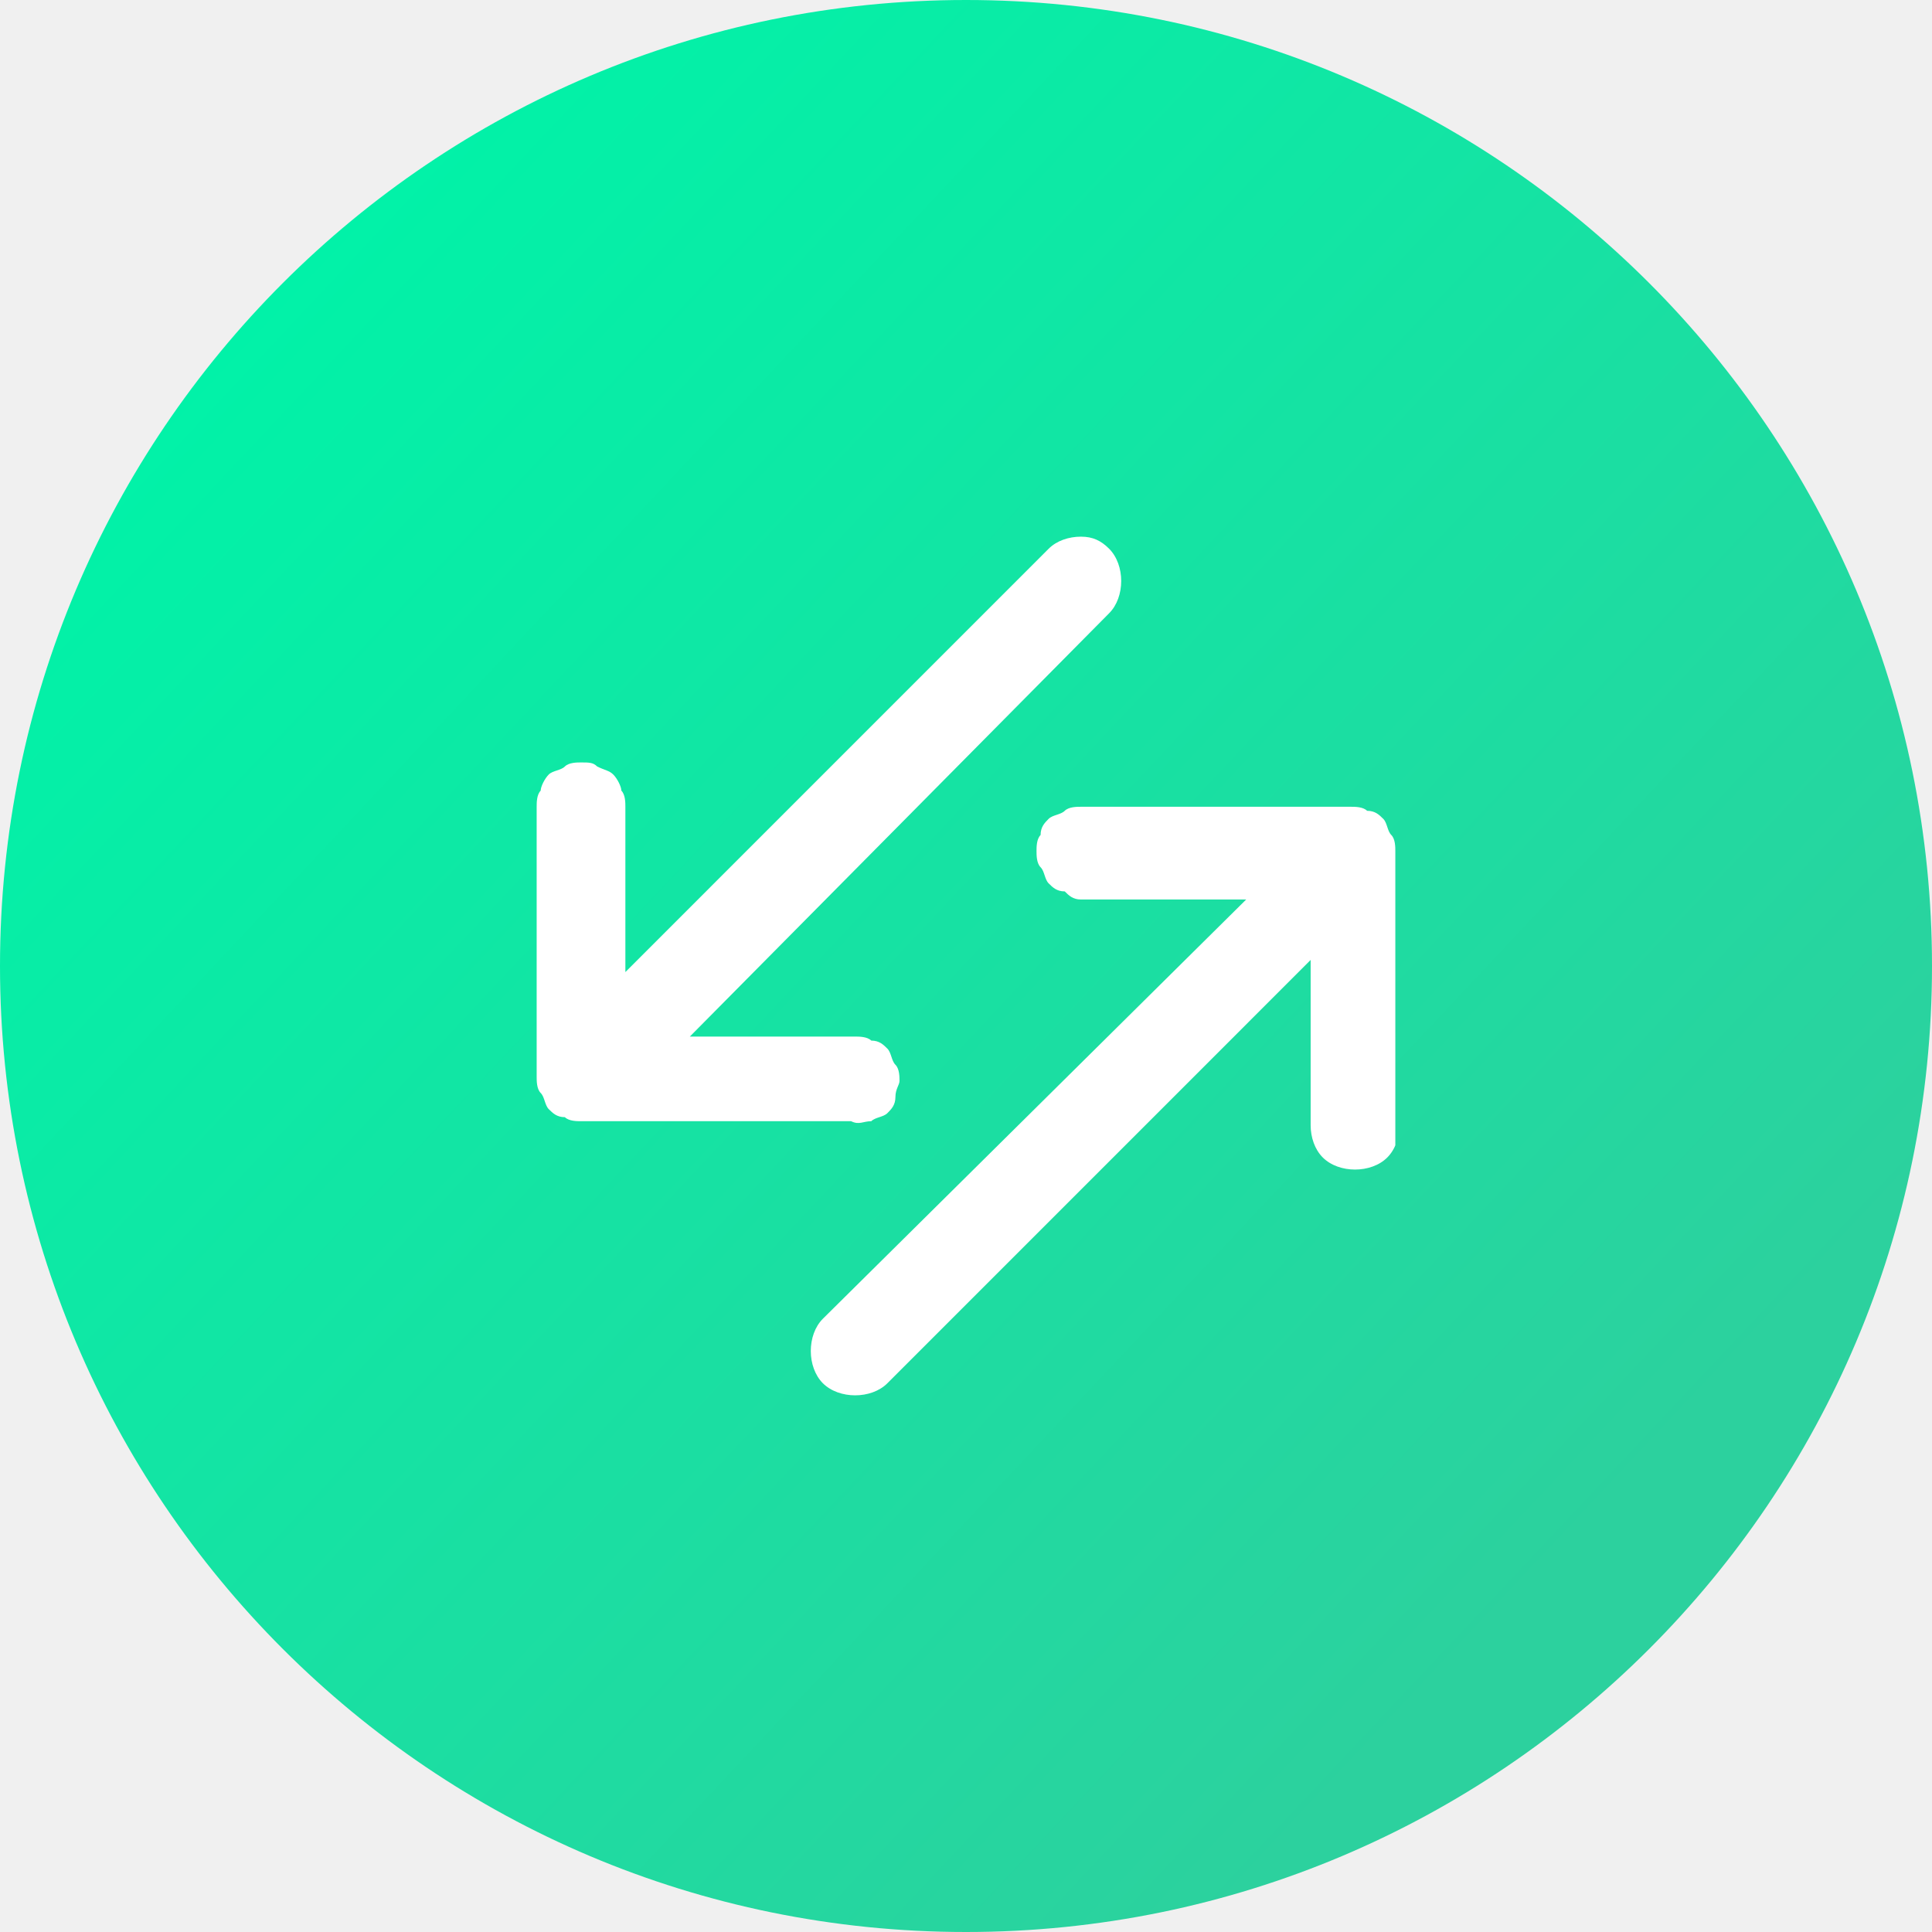
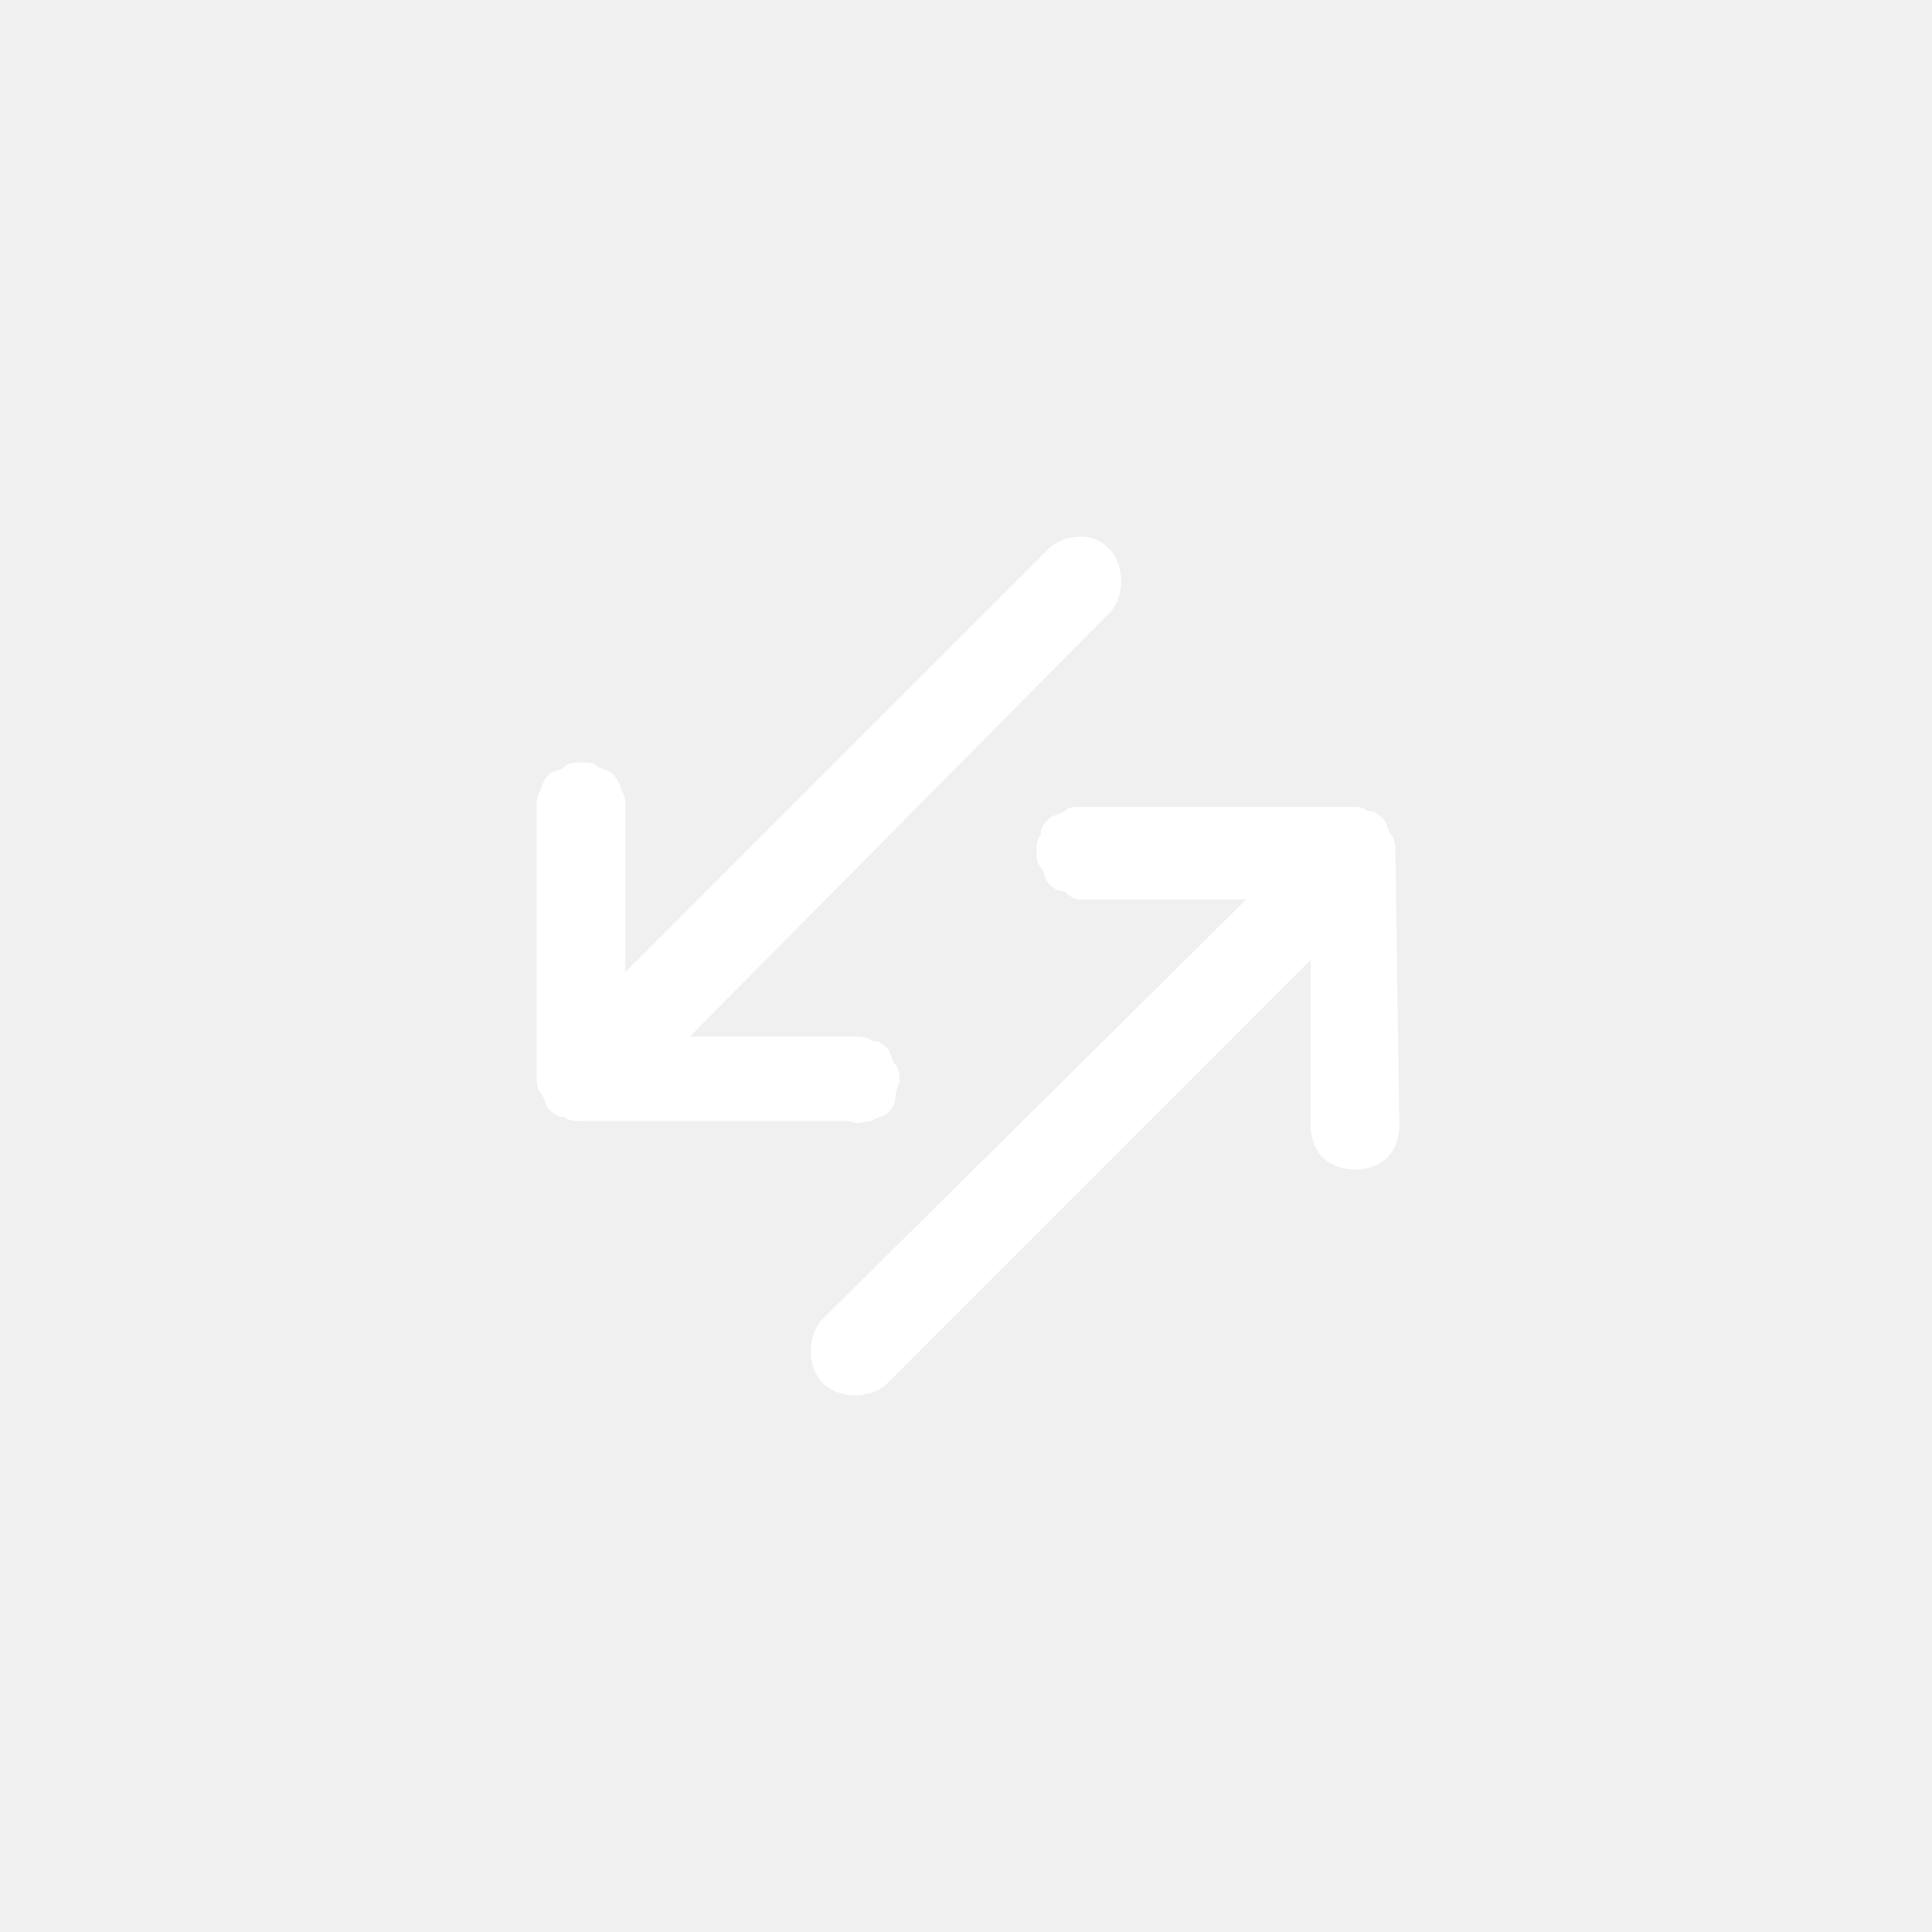
<svg xmlns="http://www.w3.org/2000/svg" width="36" height="36" viewBox="0 0 36 36" fill="none">
-   <circle cx="18" cy="18" r="18" fill="url(#paint0_linear_1699_978)" />
  <g clip-path="url(#clip0_1699_978)">
    <path d="M26 15.859C26 15.784 26 15.634 25.925 15.559C25.85 15.484 25.85 15.333 25.775 15.258C25.7 15.183 25.624 15.108 25.474 15.108L25.399 15.333L25.474 15.108C25.399 15.033 25.249 15.033 25.174 15.033H20.141C20.066 15.033 19.916 15.033 19.84 15.108C19.765 15.183 19.615 15.183 19.54 15.258C19.465 15.333 19.39 15.409 19.39 15.559C19.314 15.634 19.314 15.784 19.314 15.859C19.314 15.934 19.314 16.084 19.39 16.16C19.465 16.235 19.465 16.385 19.54 16.46C19.615 16.535 19.69 16.61 19.84 16.61C19.916 16.685 19.991 16.761 20.141 16.761H23.221L15.333 24.573C15.183 24.723 15.108 24.948 15.108 25.174C15.108 25.399 15.183 25.624 15.333 25.775C15.484 25.925 15.709 26 15.934 26C16.16 26 16.385 25.925 16.535 25.775L24.422 17.887V20.967C24.422 21.192 24.498 21.418 24.648 21.568C24.798 21.718 25.023 21.793 25.249 21.793C25.474 21.793 25.7 21.718 25.85 21.568C26 21.418 26.075 21.192 26.075 20.967L26 15.859Z" fill="white" />
    <path d="M16.235 20.892C16.31 20.817 16.46 20.817 16.535 20.742C16.61 20.667 16.685 20.591 16.685 20.441C16.685 20.291 16.761 20.216 16.761 20.141C16.761 20.066 16.761 19.916 16.685 19.84C16.61 19.765 16.61 19.615 16.535 19.54C16.46 19.465 16.385 19.39 16.235 19.39C16.16 19.315 16.009 19.315 15.934 19.315V19.54V19.315H12.854L20.667 11.427C20.817 11.277 20.892 11.052 20.892 10.826C20.892 10.601 20.817 10.376 20.667 10.225C20.516 10.075 20.366 10 20.141 10C19.916 10 19.69 10.075 19.54 10.225L11.653 18.113V15.033C11.653 14.958 11.653 14.807 11.578 14.732C11.578 14.657 11.502 14.507 11.427 14.432C11.352 14.357 11.277 14.357 11.127 14.282C11.052 14.207 10.976 14.207 10.826 14.207C10.751 14.207 10.601 14.207 10.526 14.282C10.451 14.357 10.3 14.357 10.225 14.432C10.15 14.507 10.075 14.657 10.075 14.732C10 14.807 10 14.958 10 15.033V20.066C10 20.141 10 20.291 10.075 20.366C10.15 20.441 10.15 20.591 10.225 20.667C10.3 20.742 10.376 20.817 10.526 20.817C10.601 20.892 10.751 20.892 10.826 20.892H15.859C16.009 20.967 16.084 20.892 16.235 20.892Z" fill="white" />
  </g>
-   <defs>
-     <linearGradient id="paint0_linear_1699_978" x1="18" y1="41" x2="-7.244" y2="17.311" gradientUnits="userSpaceOnUse">
-       <stop stop-color="#2CD19E" />
-       <stop offset="1" stop-color="#00F3A8" />
-     </linearGradient>
-     <clipPath id="clip0_1699_978">
-       <rect width="16" height="16" fill="white" transform="translate(10 10)" />
-     </clipPath>
-   </defs>
</svg>
